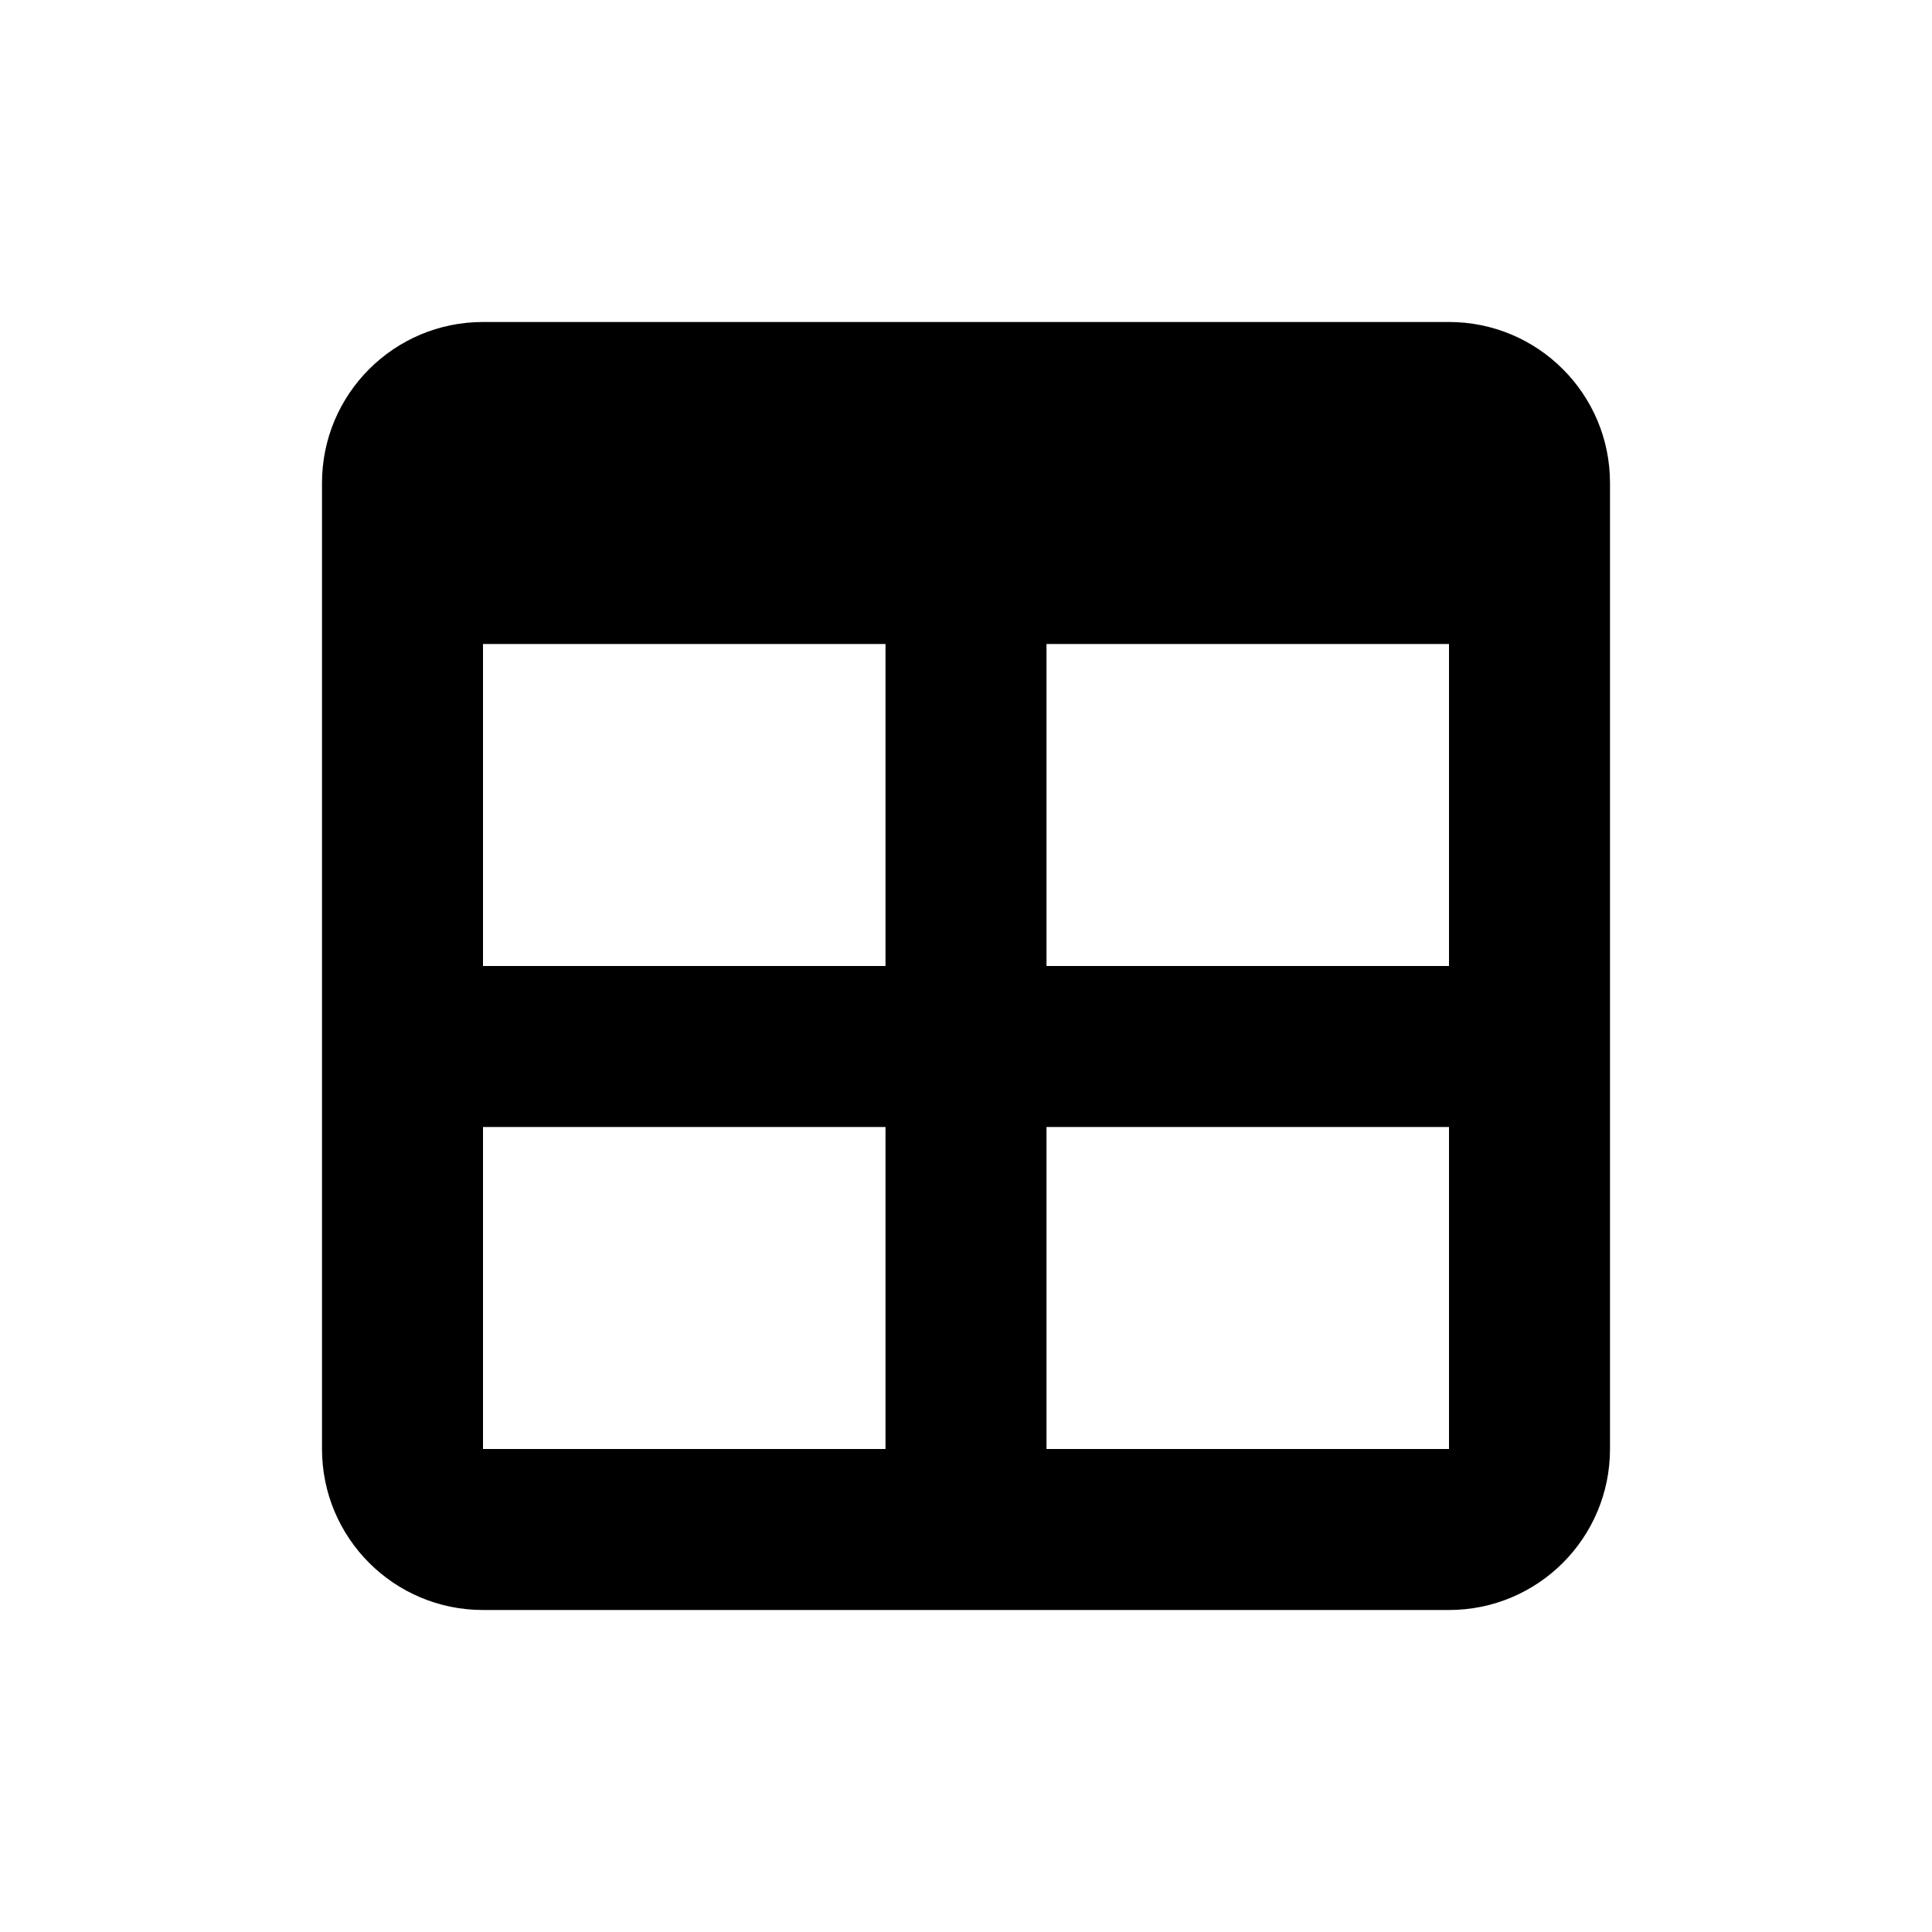
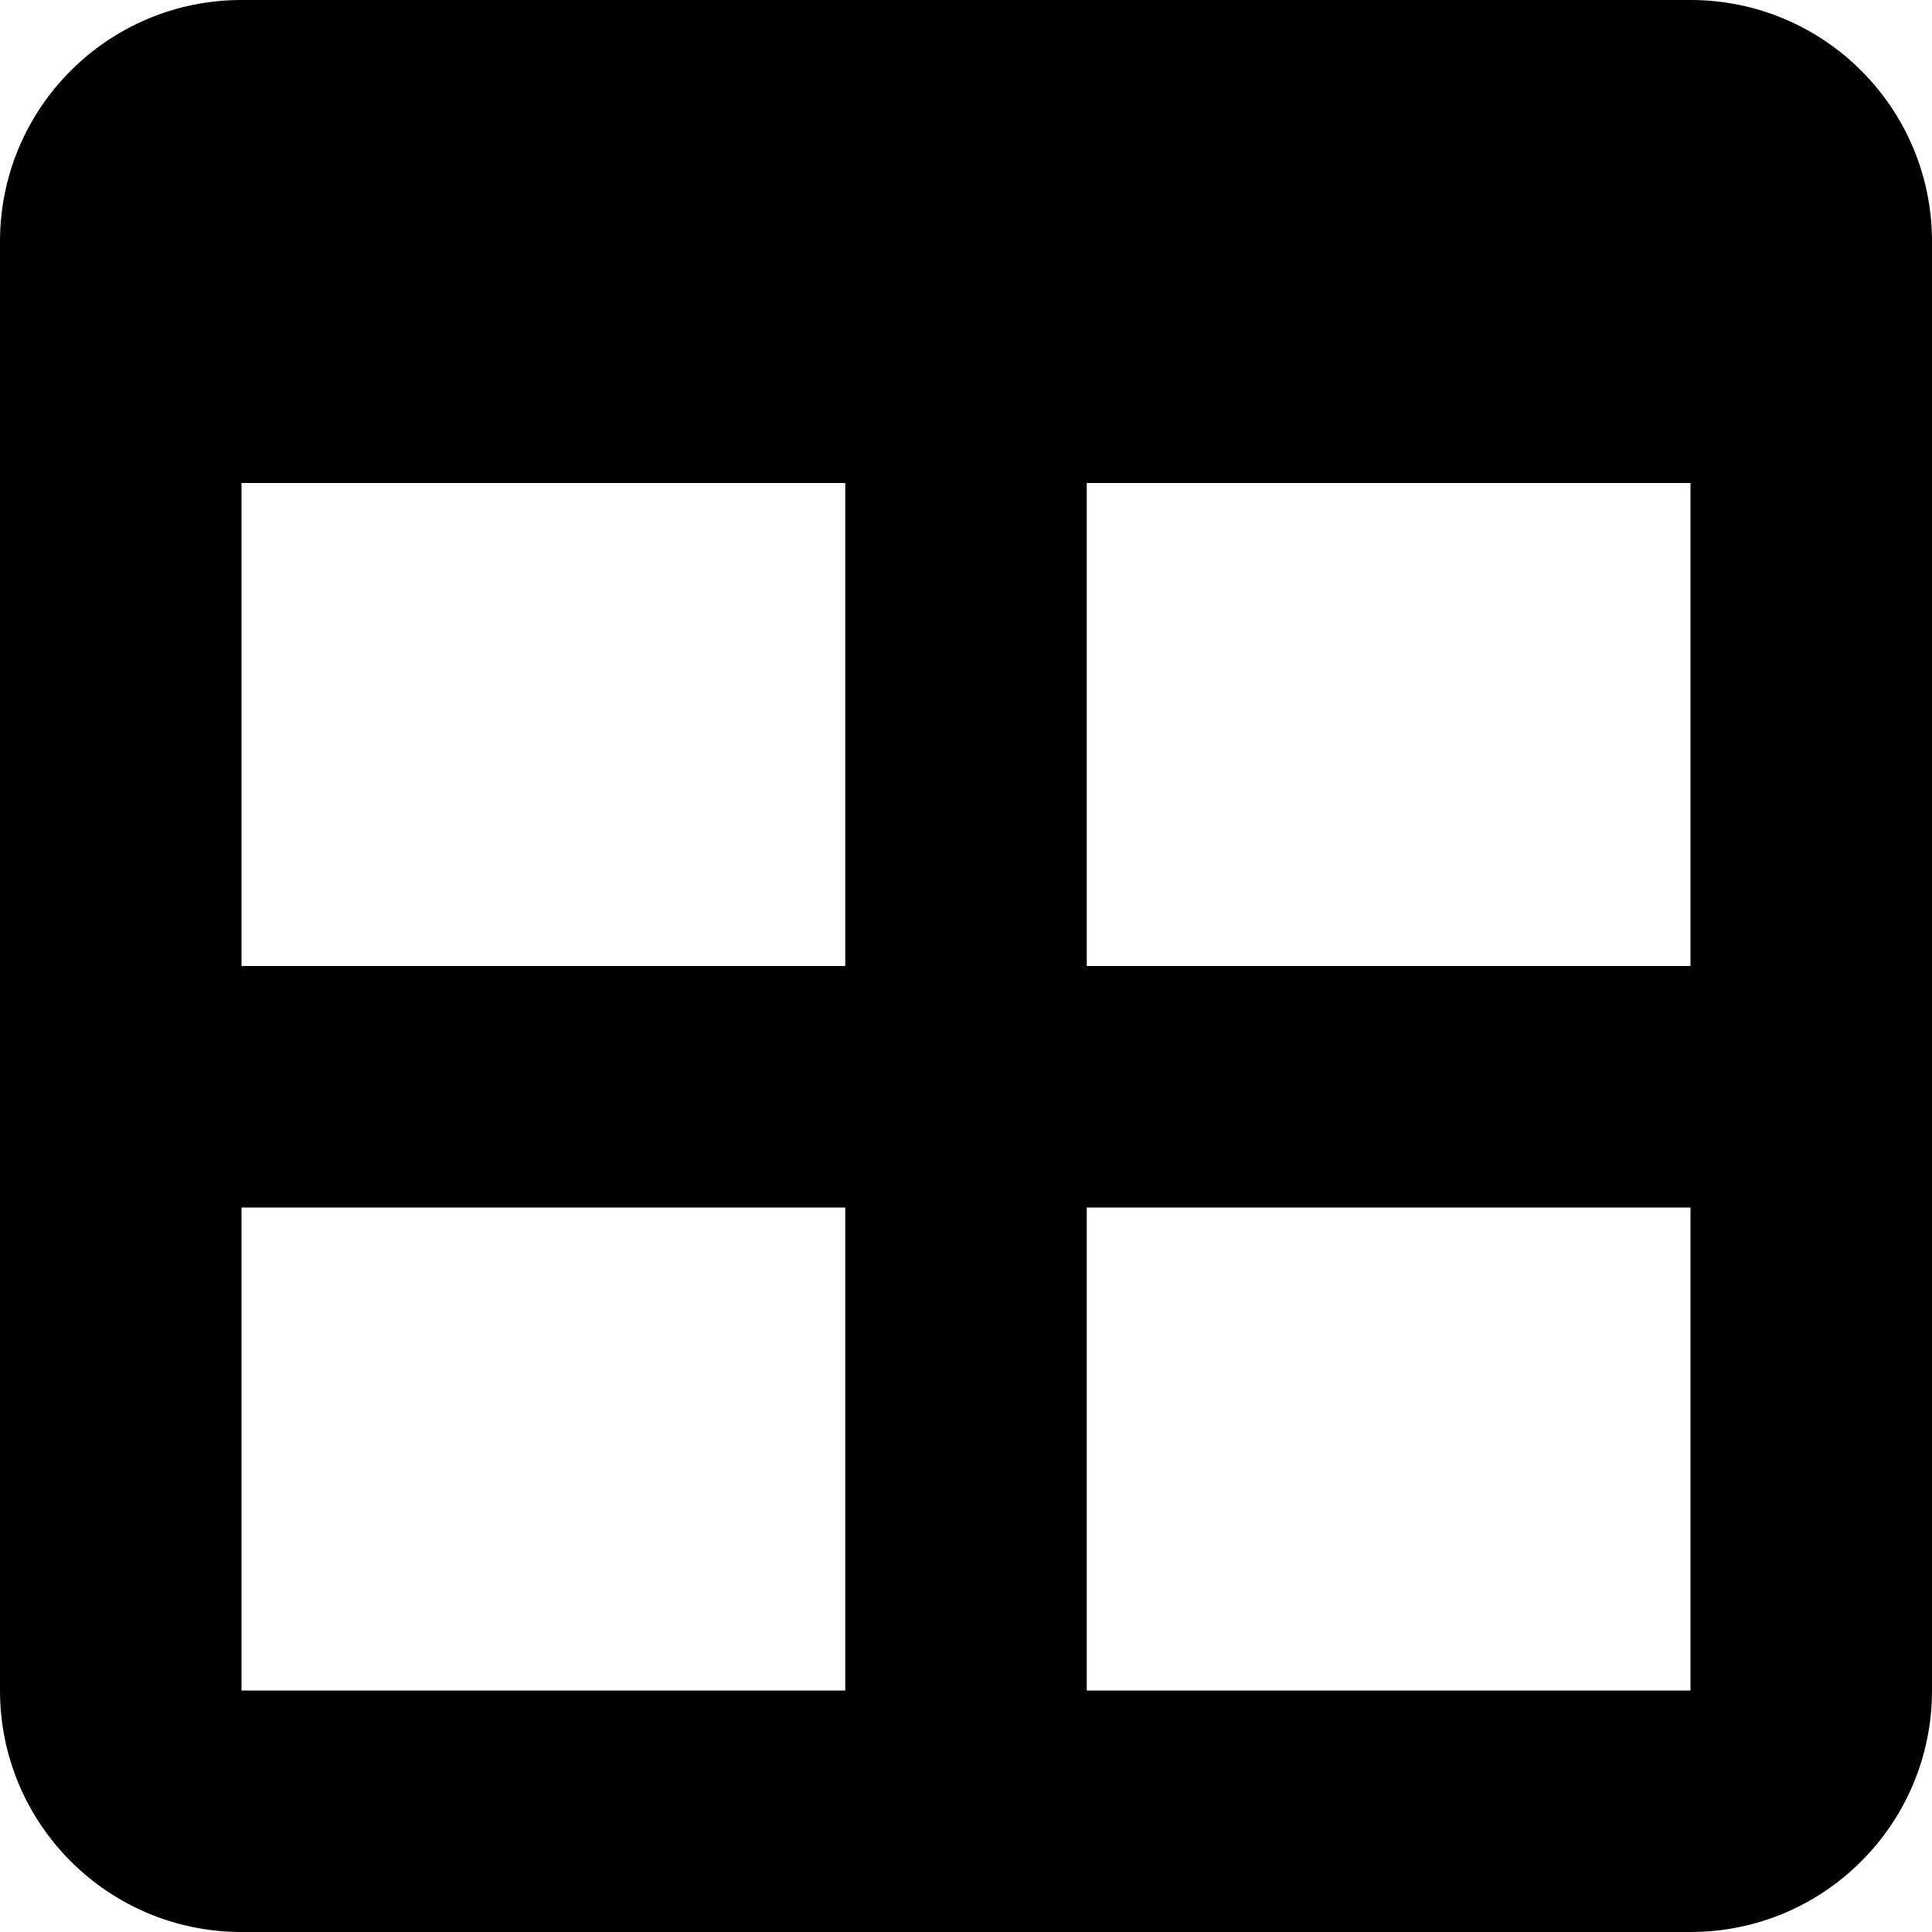
- <svg xmlns="http://www.w3.org/2000/svg" viewBox="0 0 24 24">
-   <path d="M6,6 L6,18 L18,18 L18,6 L6,6 Z M6,4 L18,4 C19.105,4 20,4.895 20,6 L20,18 C20,19.105 19.105,20 18,20 L6,20 C4.895,20 4,19.105 4,18 L4,6 C4,4.895 4.895,4 6,4 Z M5,12 L20,12 L20,14 L5,14 L5,12 Z M13,8 L13,19 L11,19 L11,8 L5,8 L5,5 L19,5 L19,8 L13,8 Z" />
+ <svg xmlns="http://www.w3.org/2000/svg" width="16px" height="16px" viewBox="0 0 16 16" version="1.1">
+   <path d="M2,2 L2,14 L14,14 L14,2 L2,2 Z M2,3.90798505e-14 L14,3.90798505e-14 C15.105,3.88769443e-14 16,0.895 16,2 L16,14 C16,15.105 15.105,16 14,16 L2,16 C0.895,16 1.78988391e-14,15.105 1.77635684e-14,14 L1.77635684e-14,2 C1.76282976e-14,0.895 0.895,3.92827566e-14 2,3.90798505e-14 Z M1,8 L16,8 L16,10 L1,10 L1,8 Z M9,4 L9,15 L7,15 L7,4 L1,4 L1,1 L15,1 L15,4 L9,4 Z" id="path-1" />
</svg>
